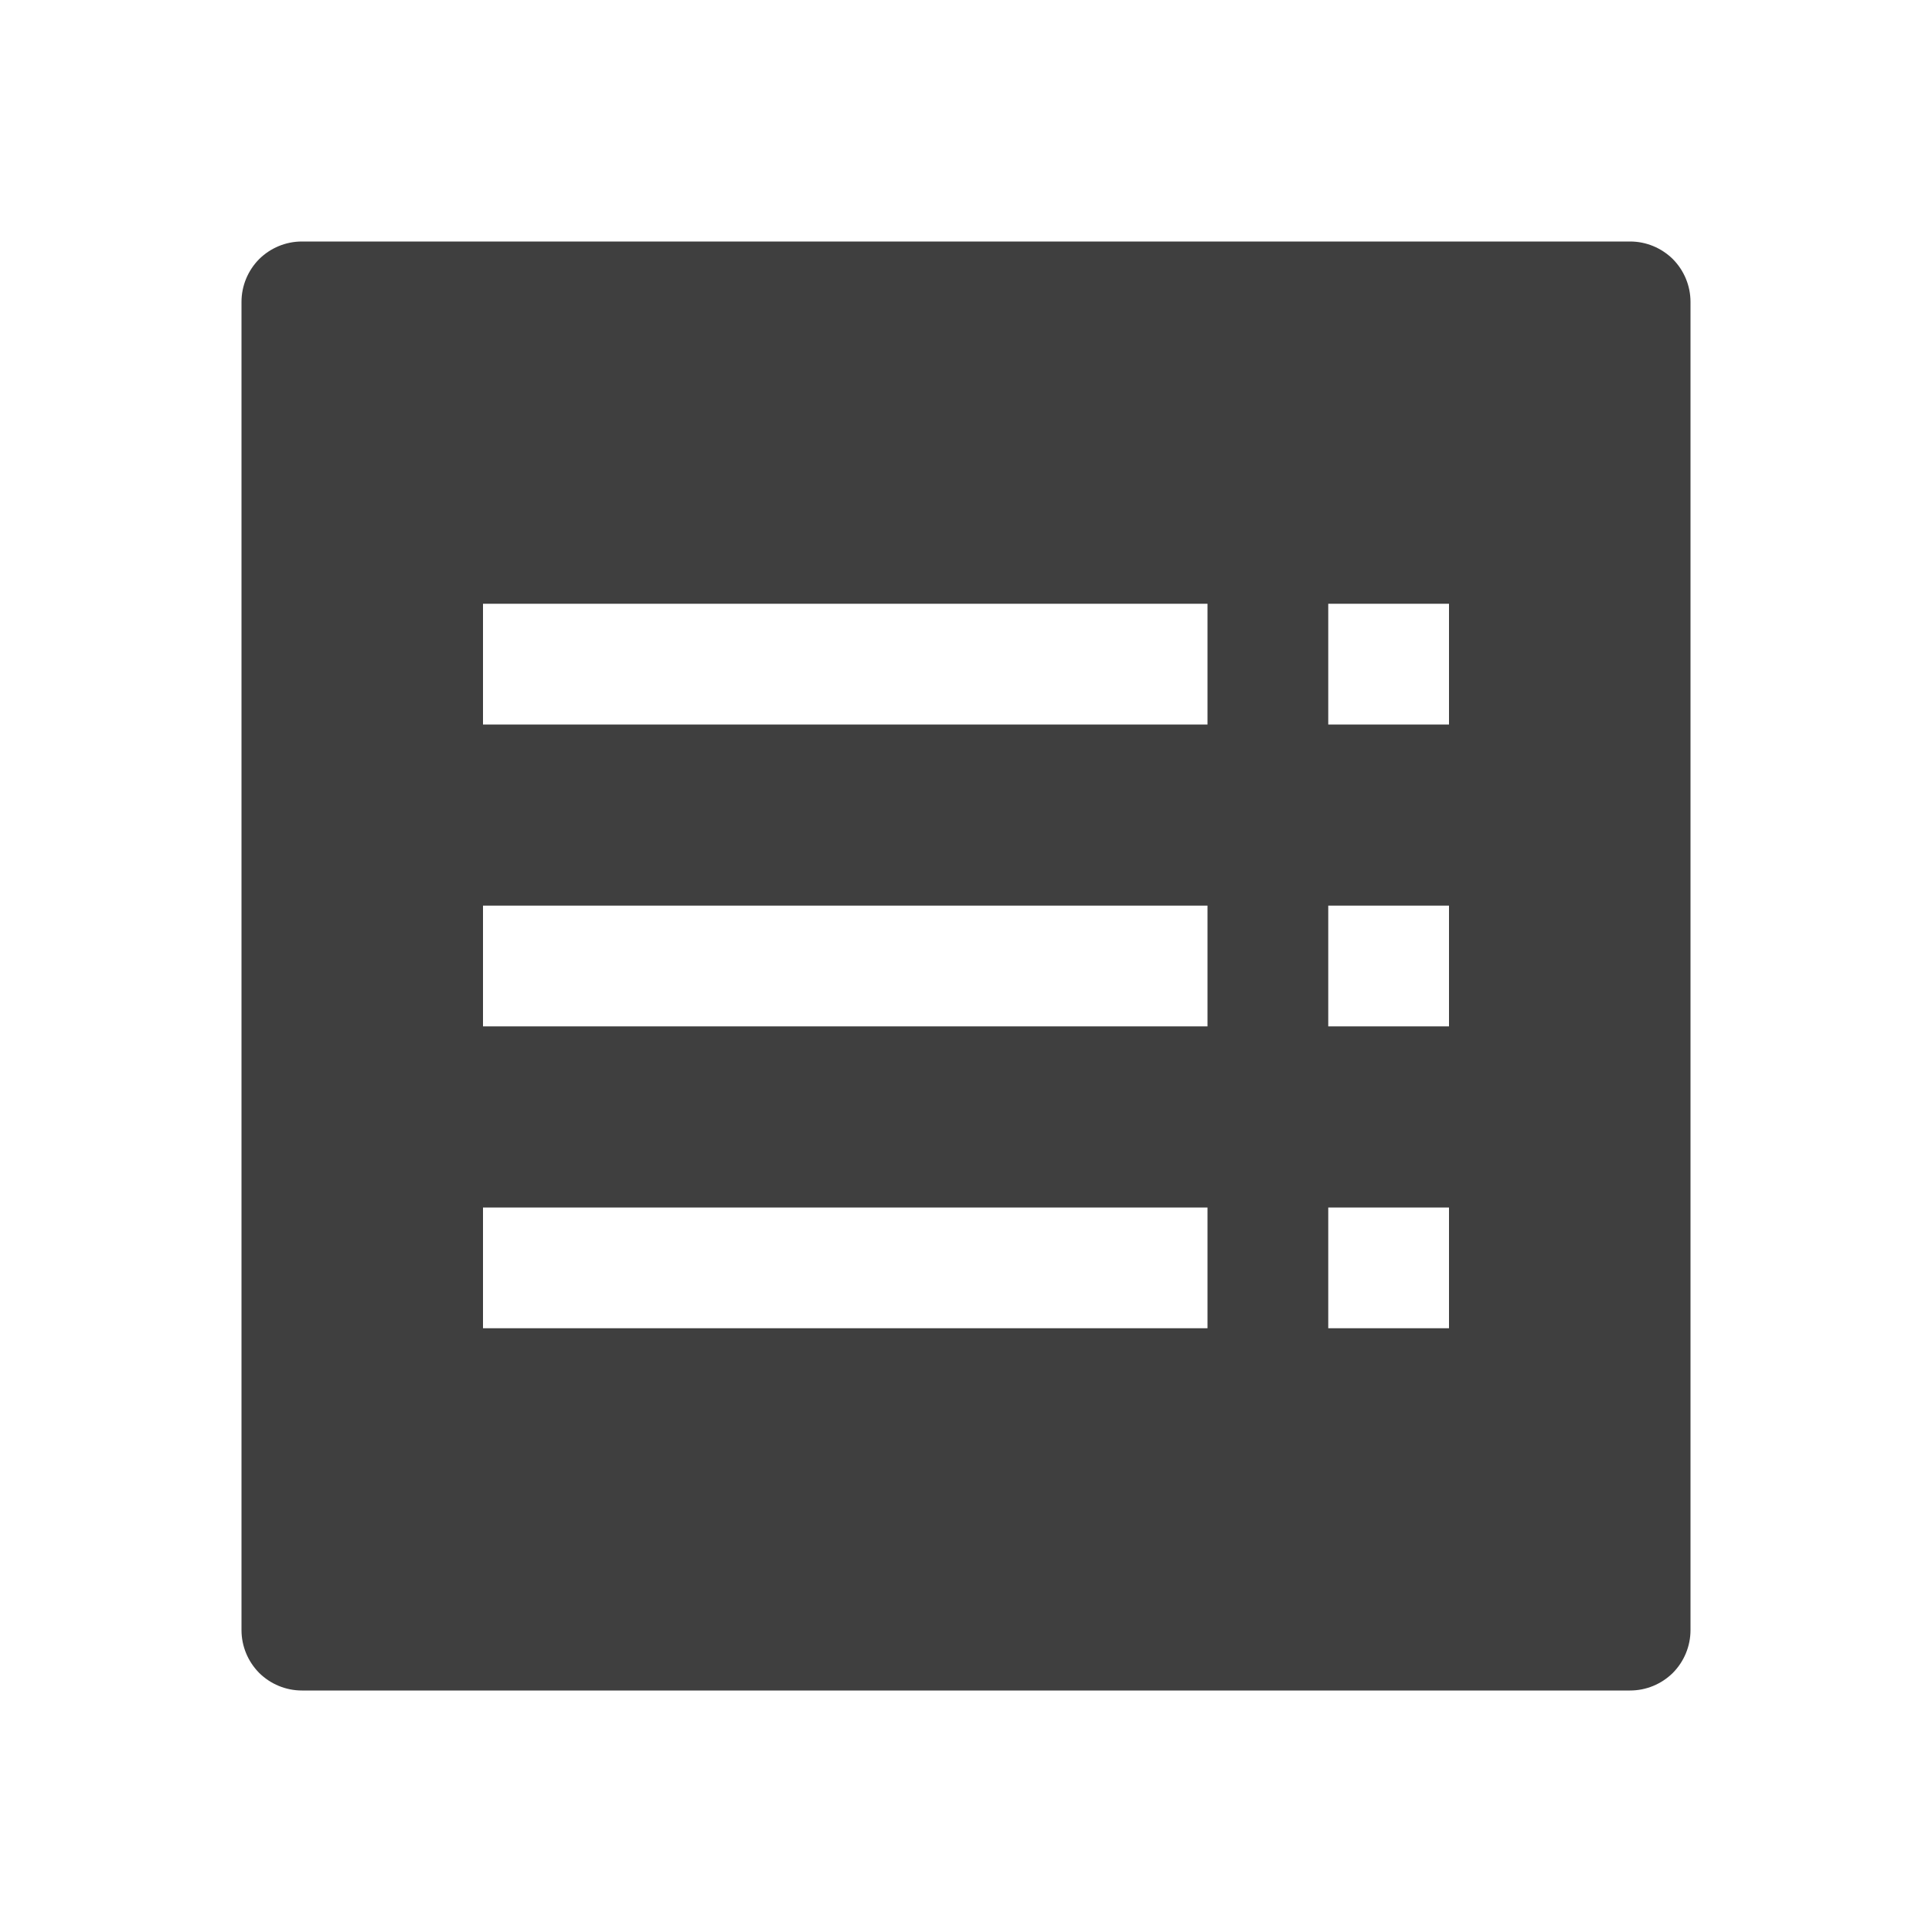
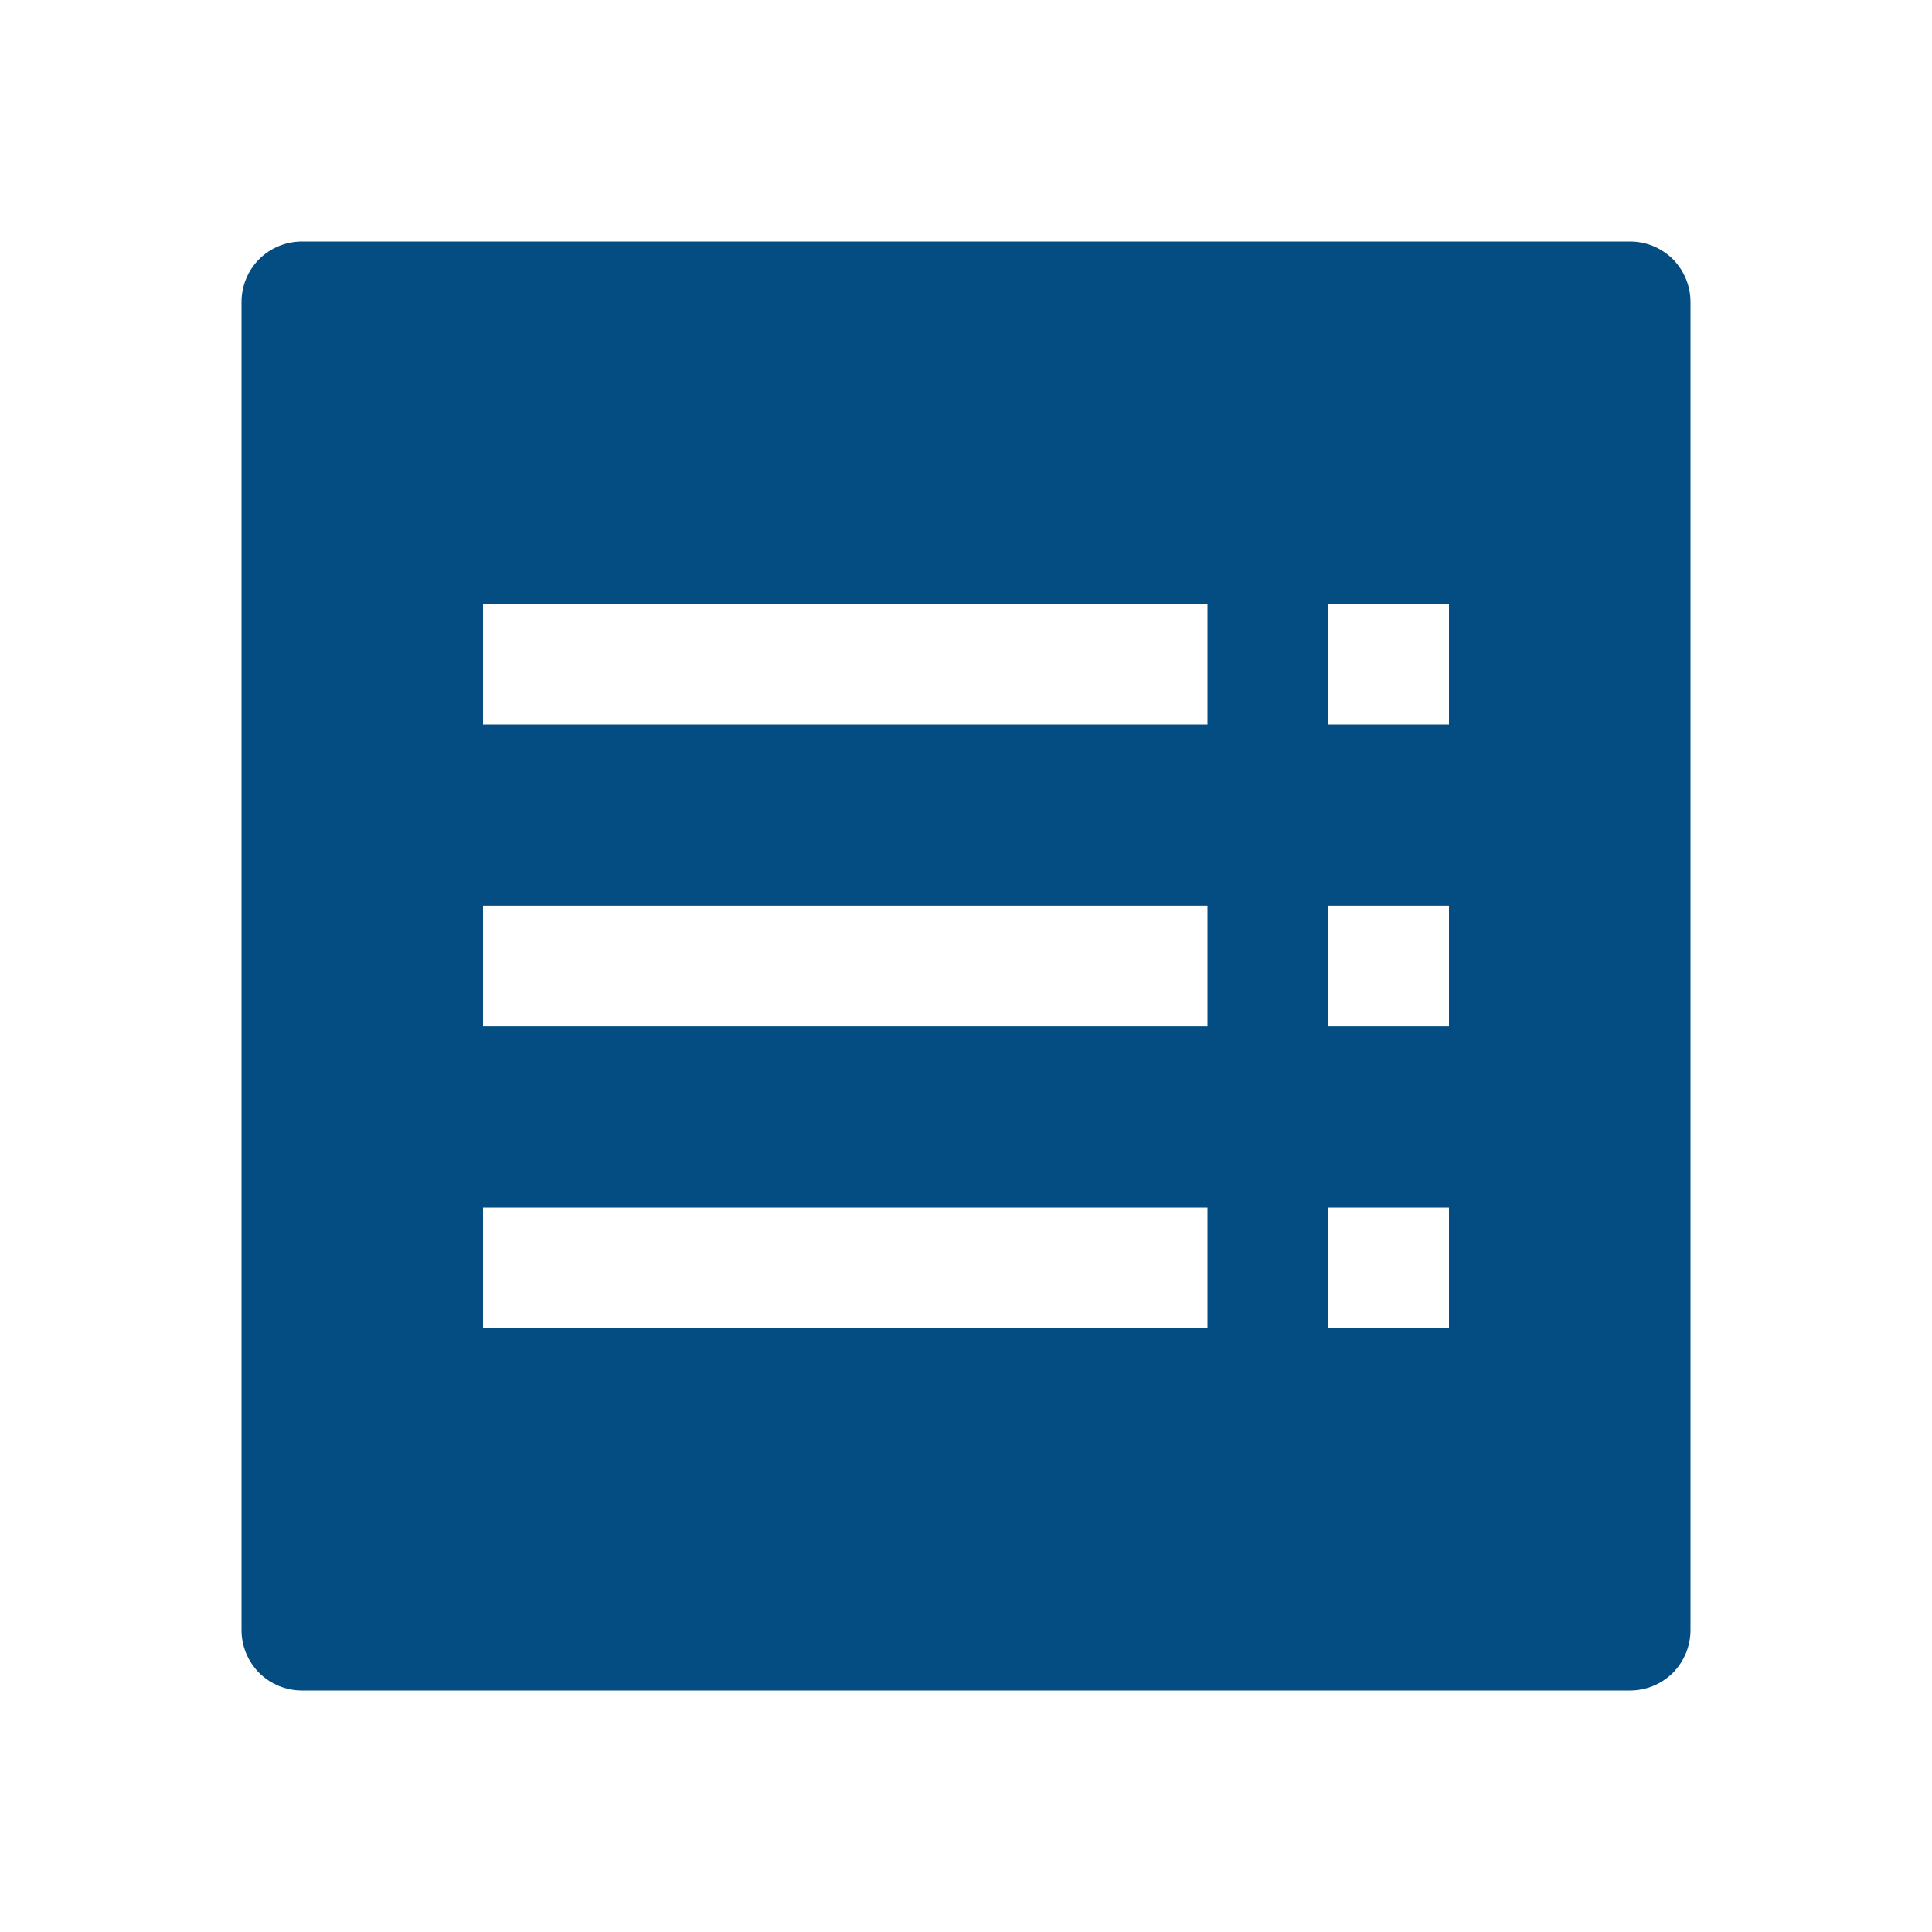
<svg xmlns="http://www.w3.org/2000/svg" width="16" height="16" viewBox="0 0 16 16" fill="none">
-   <path fill-rule="evenodd" clip-rule="evenodd" d="M2.5 2C2.367 2 2.24 2.053 2.146 2.146C2.053 2.24 2 2.367 2 2.5V13.5C2 13.633 2.053 13.76 2.146 13.854C2.24 13.947 2.367 14 2.5 14H13.5C13.633 14 13.76 13.947 13.854 13.854C13.947 13.76 14 13.633 14 13.5V2.5C14 2.367 13.947 2.24 13.854 2.146C13.76 2.053 13.633 2 13.5 2H2.5ZM4 6H10V5H4V6ZM11 6H12V5H11V6ZM10 8.5H4V7.5H10V8.5ZM11 8.5H12V7.5H11V8.5ZM10 11H4V10H10V11ZM11 11H12V10H11V11Z" fill="#3F3F3F" />
+   <path fill-rule="evenodd" clip-rule="evenodd" d="M2.5 2C2.367 2 2.24 2.053 2.146 2.146C2.053 2.24 2 2.367 2 2.5V13.5C2 13.633 2.053 13.76 2.146 13.854C2.24 13.947 2.367 14 2.5 14H13.5C13.633 14 13.76 13.947 13.854 13.854C13.947 13.76 14 13.633 14 13.5V2.5C14 2.367 13.947 2.24 13.854 2.146C13.76 2.053 13.633 2 13.5 2H2.5ZM4 6H10V5H4V6ZM11 6H12V5H11V6ZM10 8.5H4V7.5H10V8.5ZM11 8.5H12V7.5H11V8.5ZM10 11H4V10H10V11ZM11 11H12V10H11V11Z" fill="#034D82" />
</svg>
